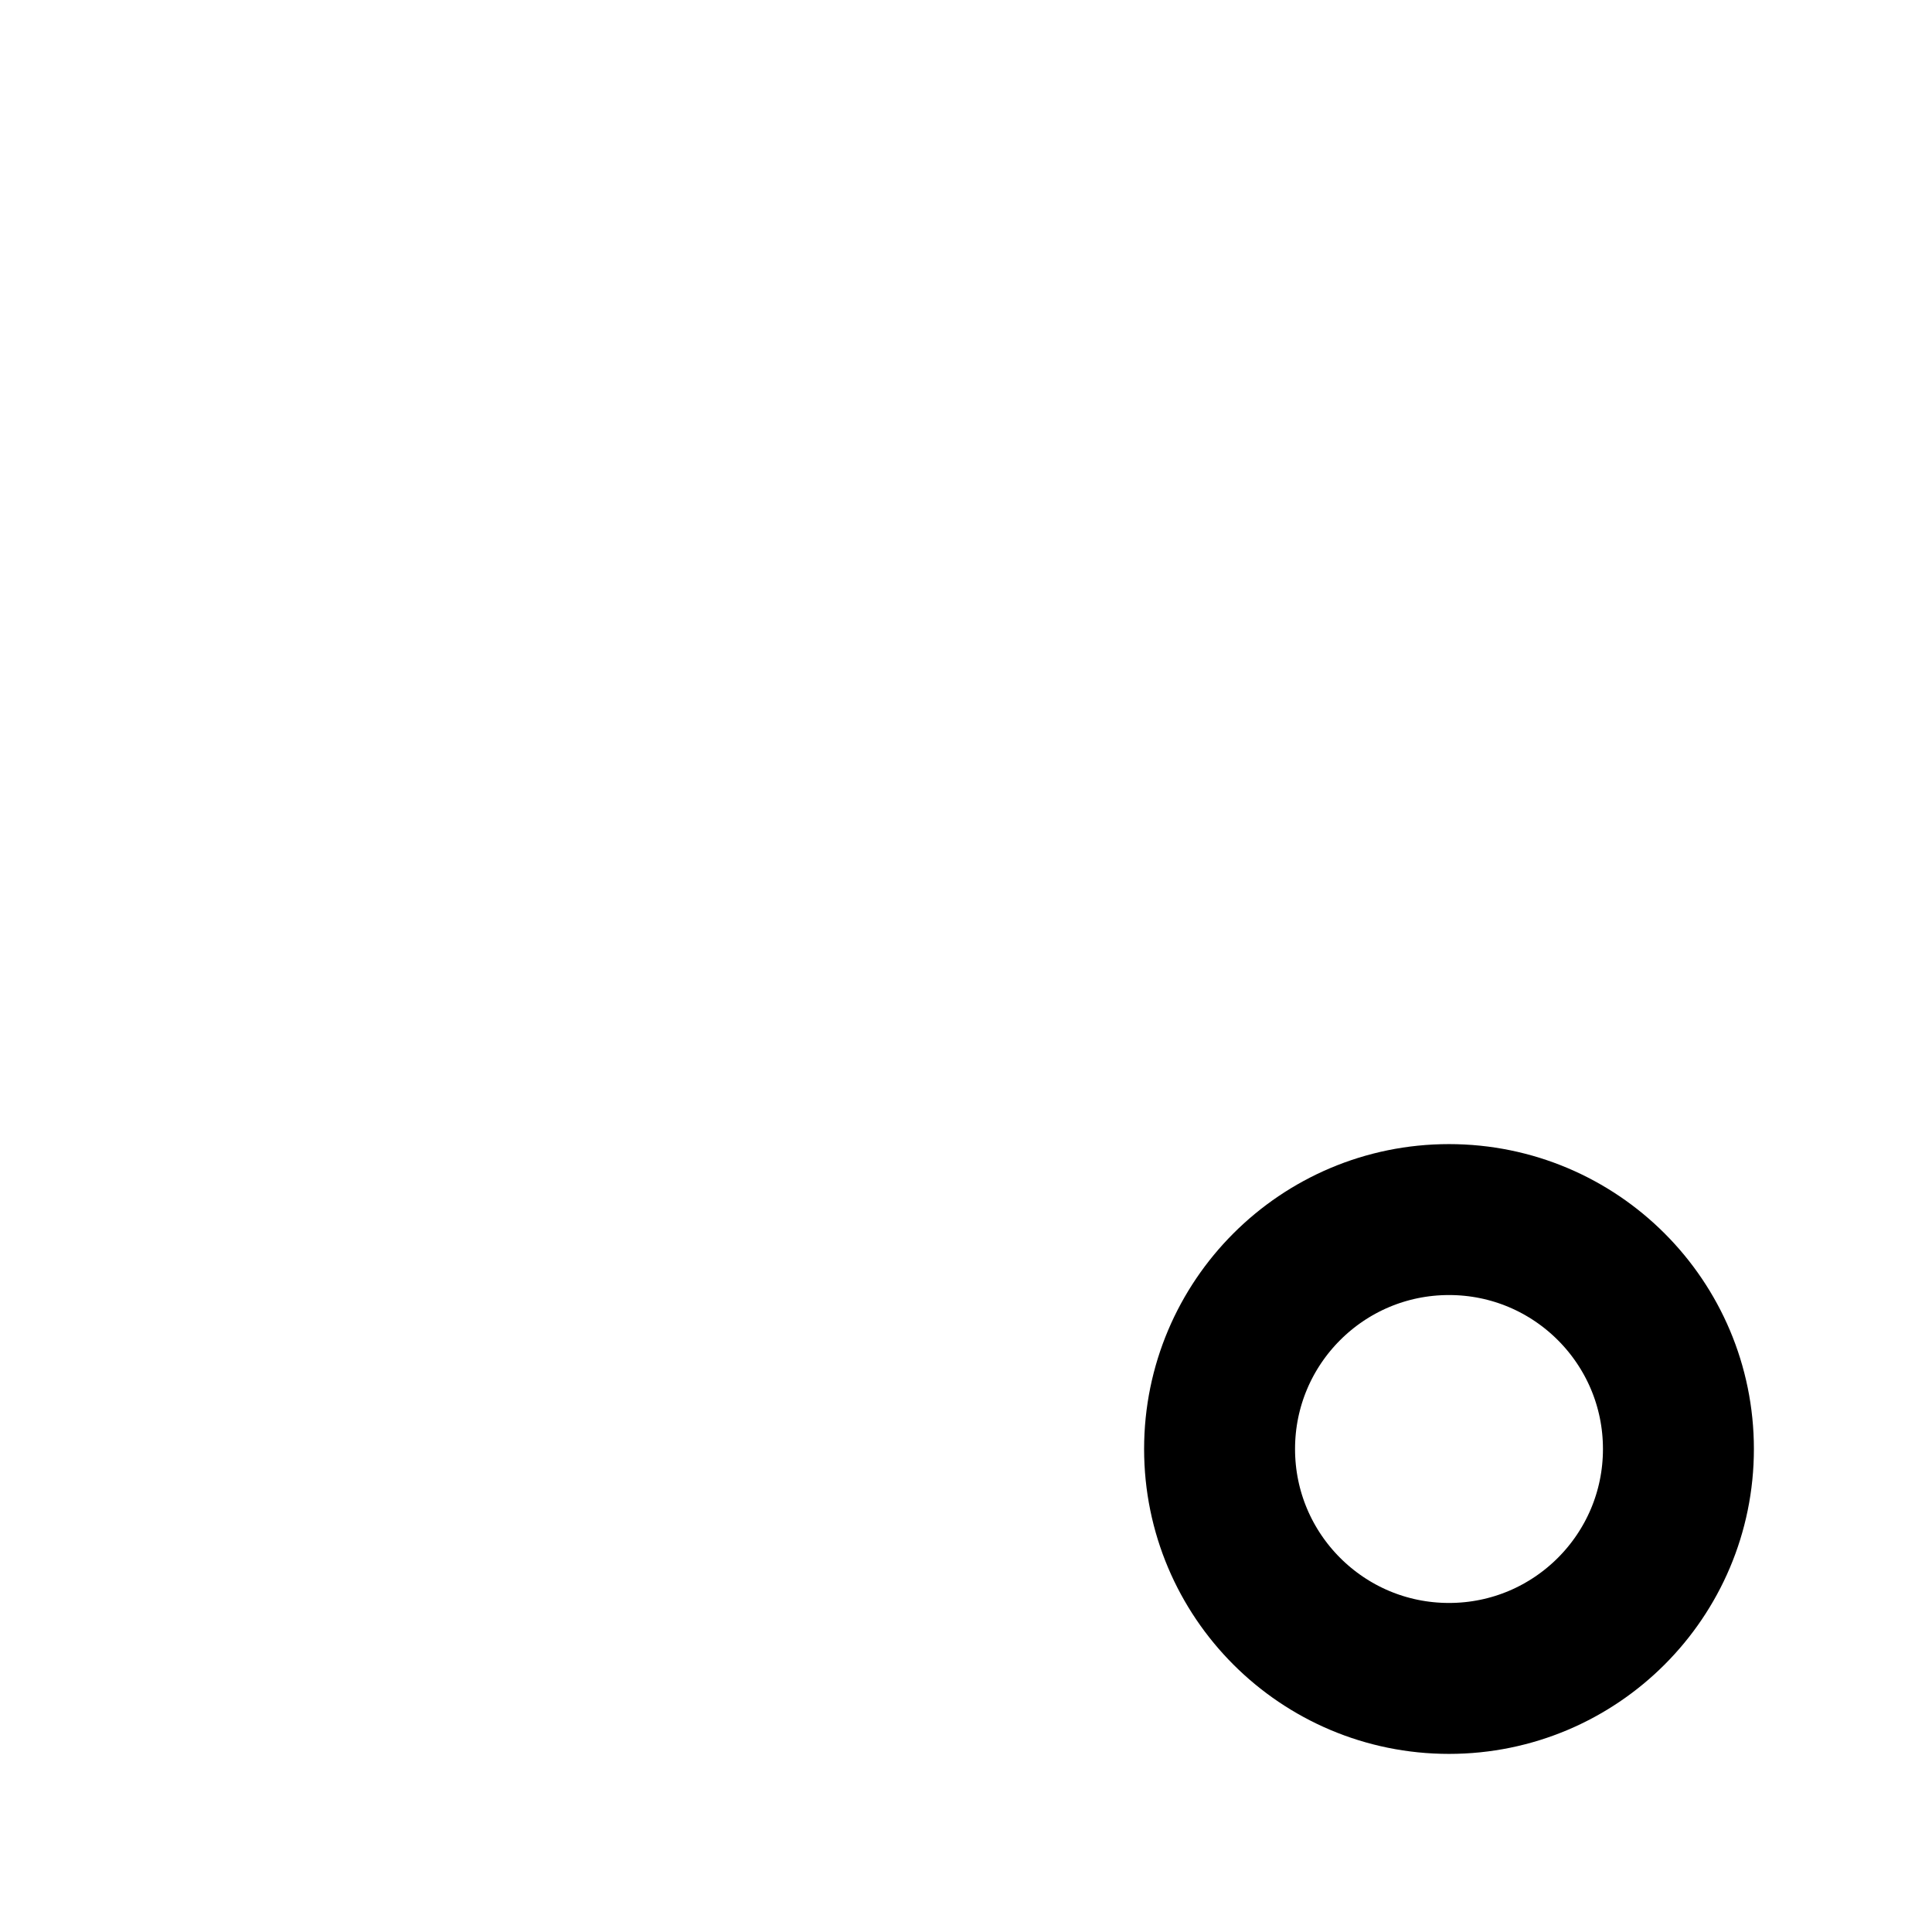
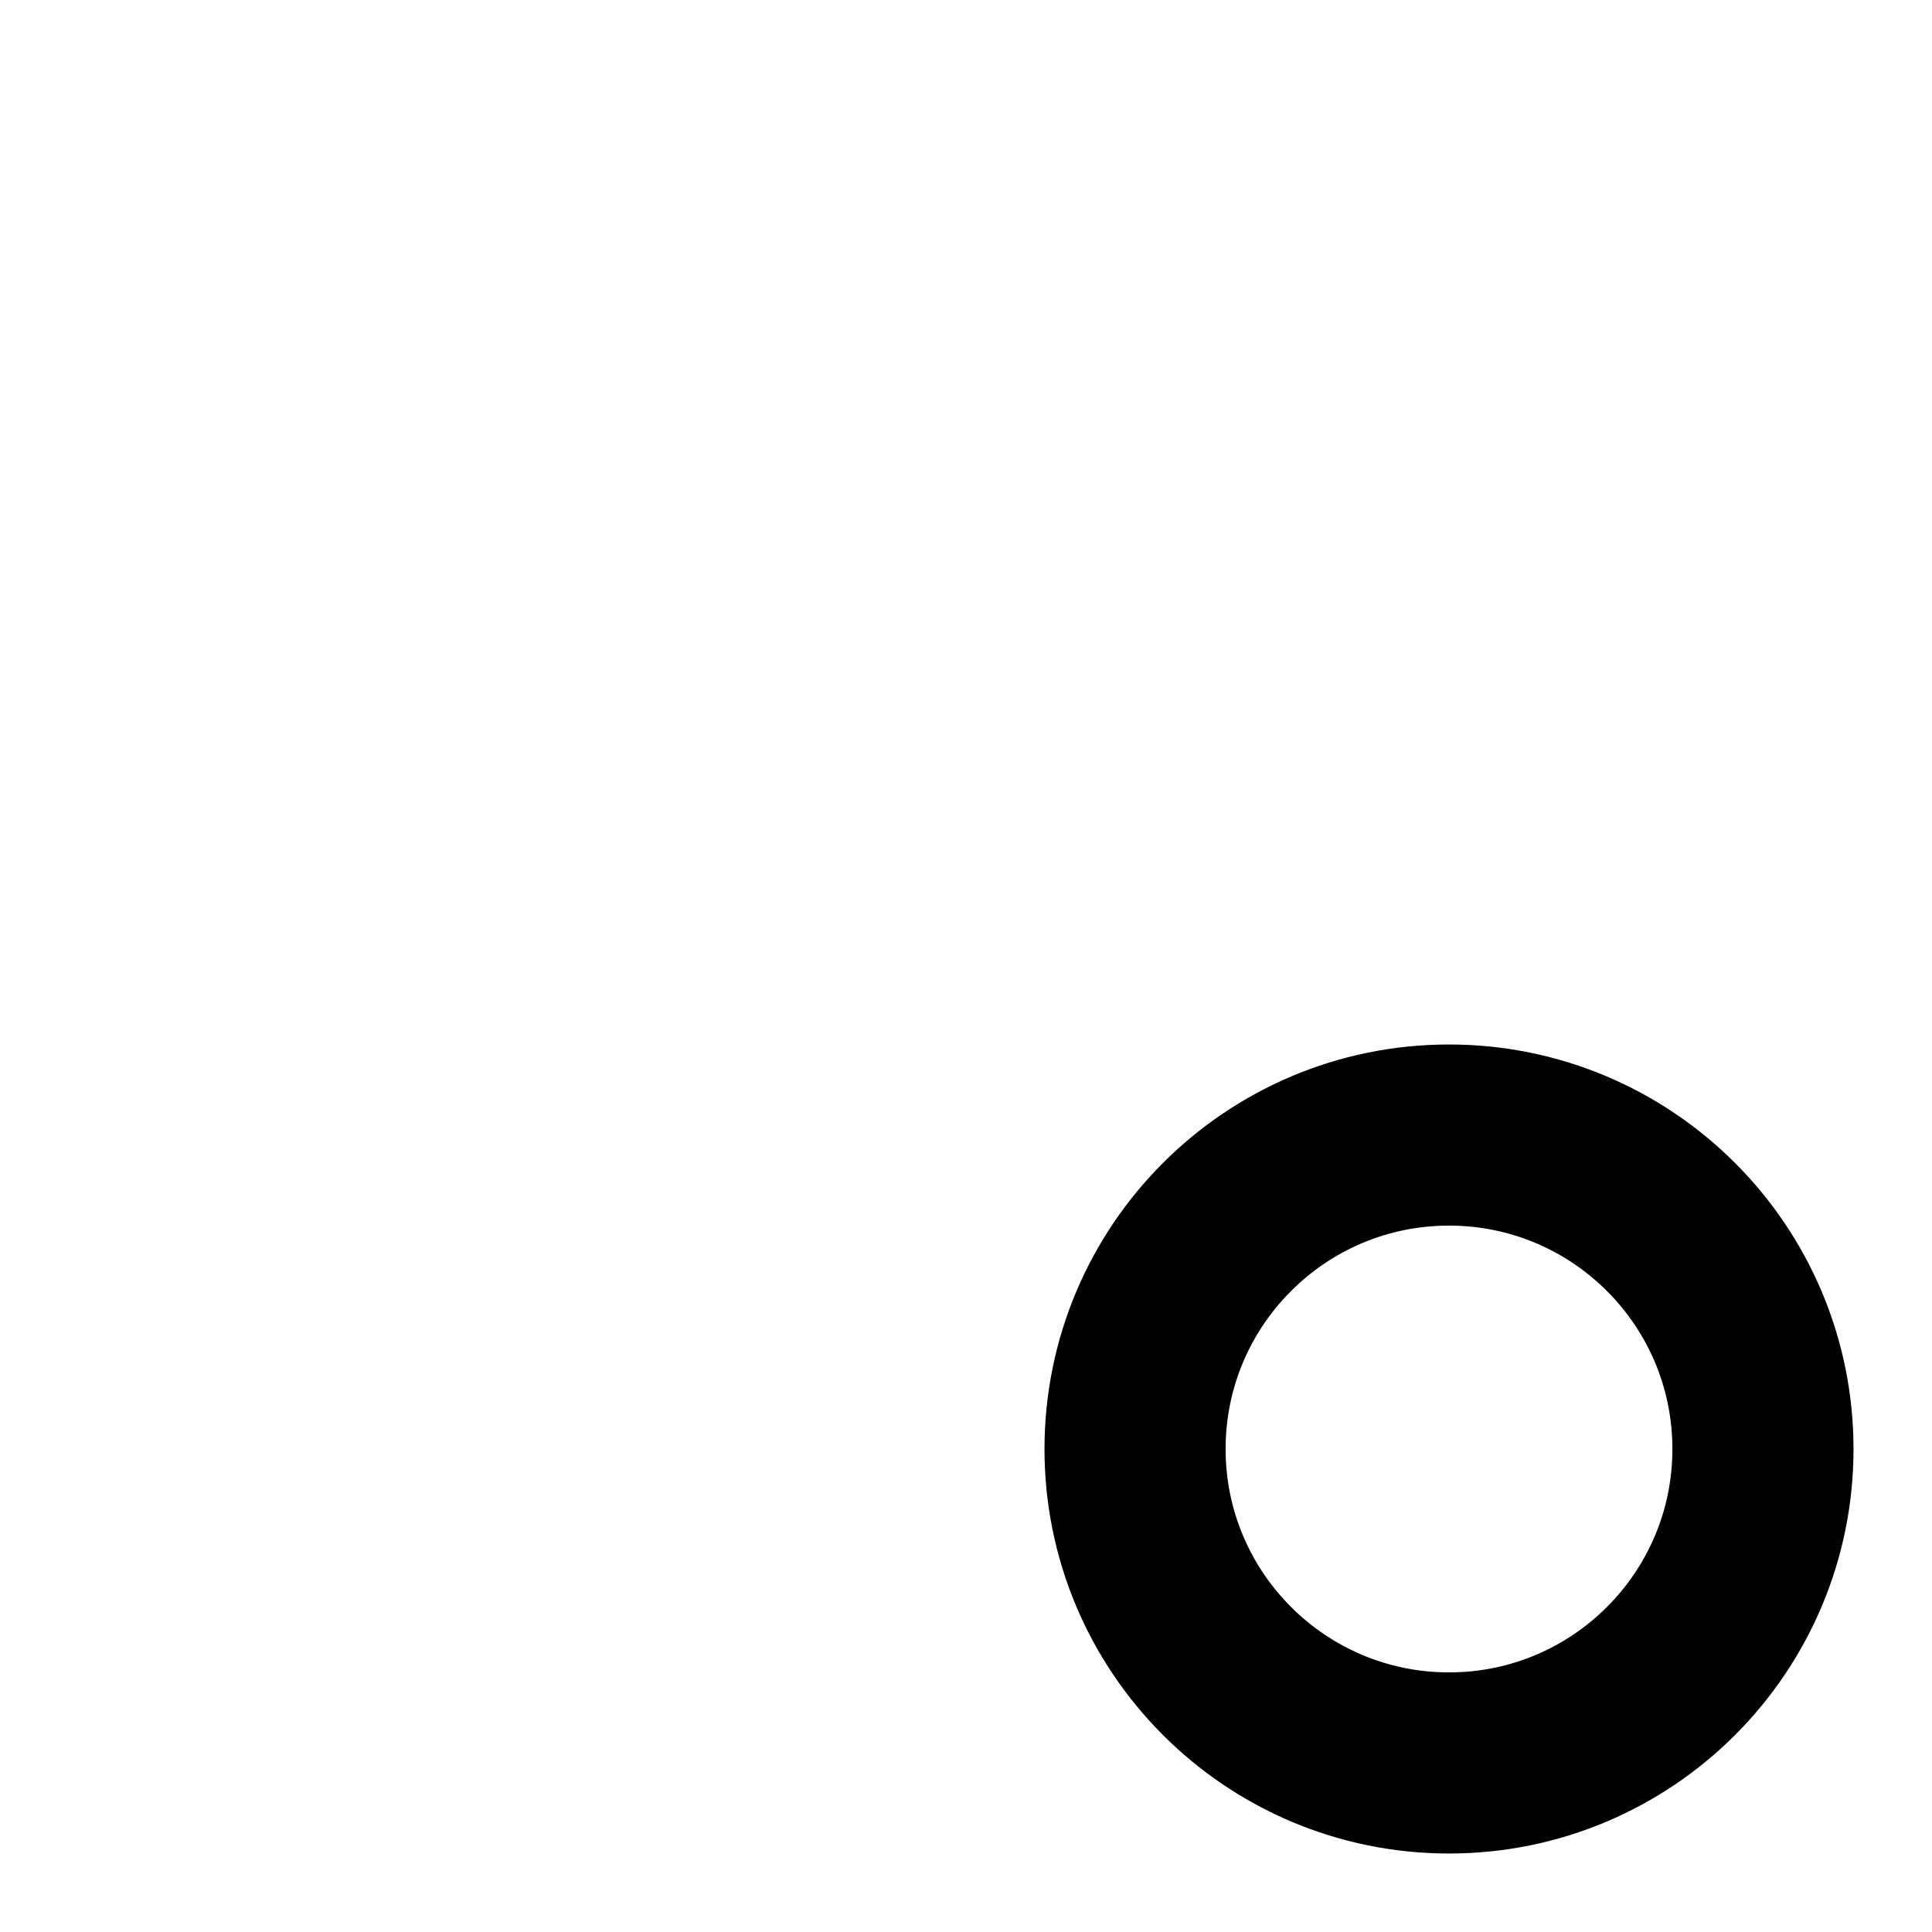
<svg xmlns="http://www.w3.org/2000/svg" viewBox="0 0 16 16">
-   <g fill="none" stroke="currentColor" stroke-width="1.25" stroke-linecap="round" stroke-linejoin="round">
-     <circle cx="12" cy="12" r="1.9" />
+   <g fill="none" stroke="currentColor" stroke-width="1.5" stroke-linecap="round" stroke-linejoin="round">
+     <circle cx="12" cy="12" r="2.6" />
  </g>
</svg>
